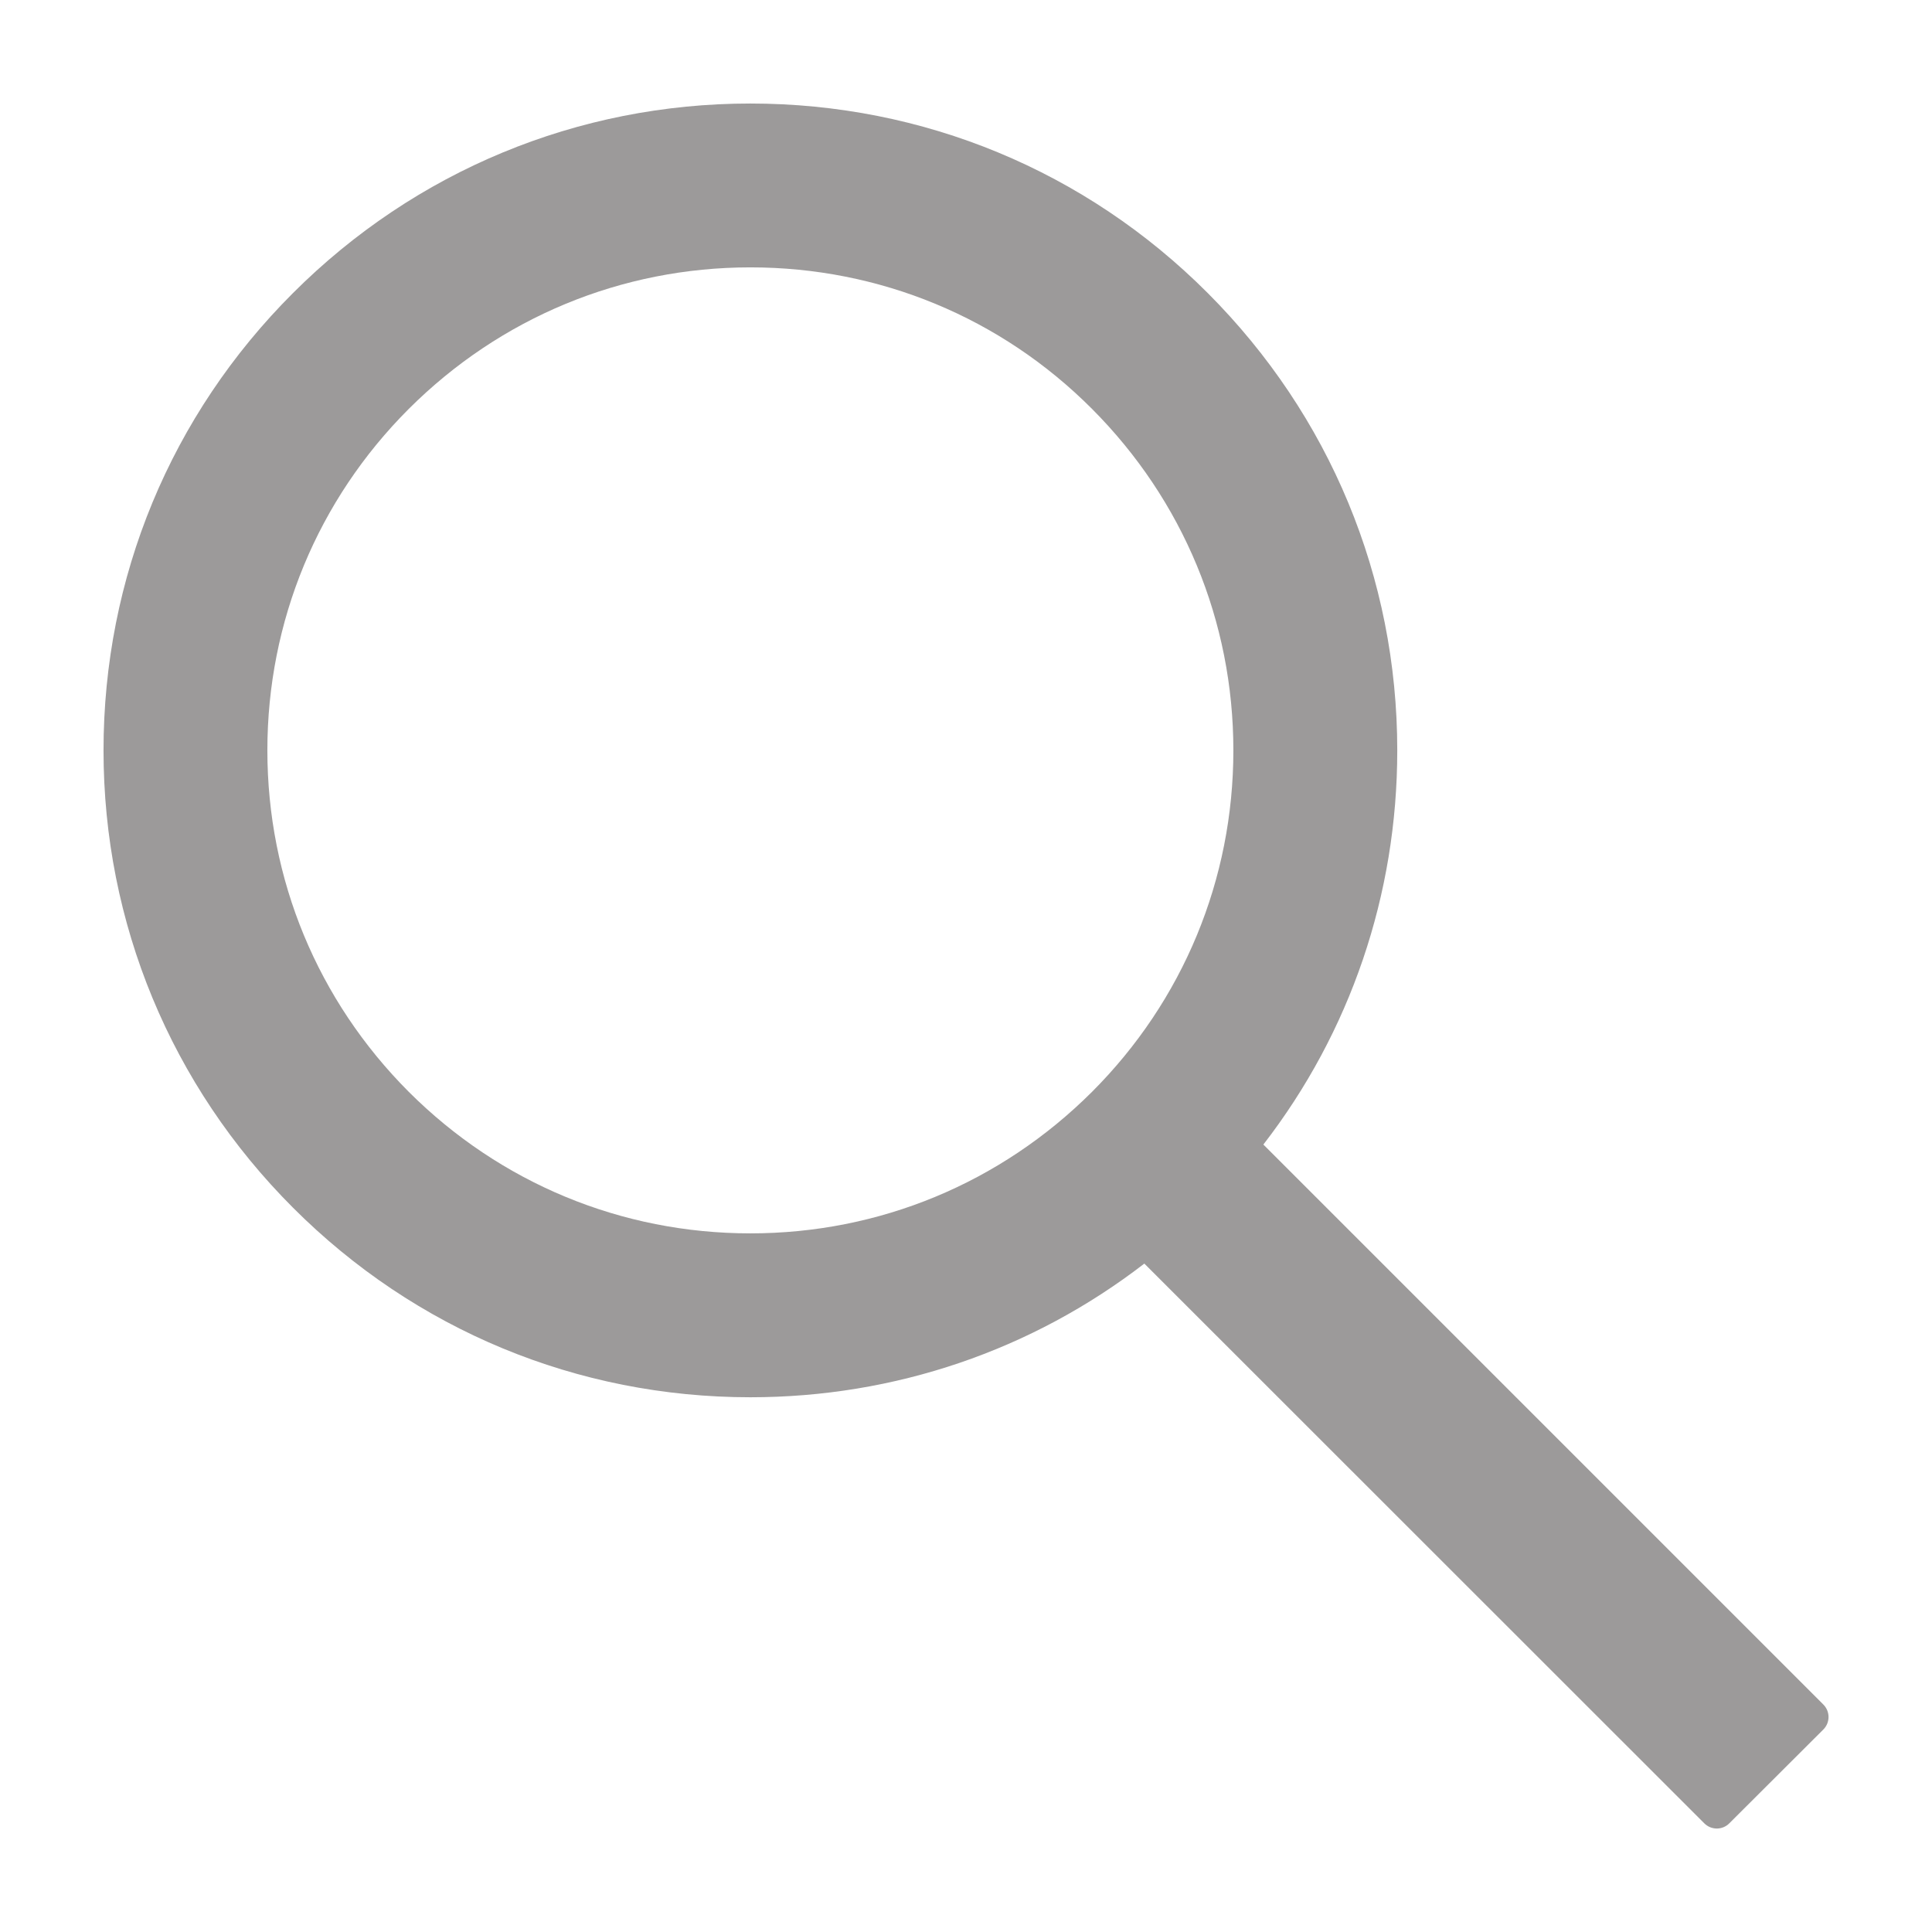
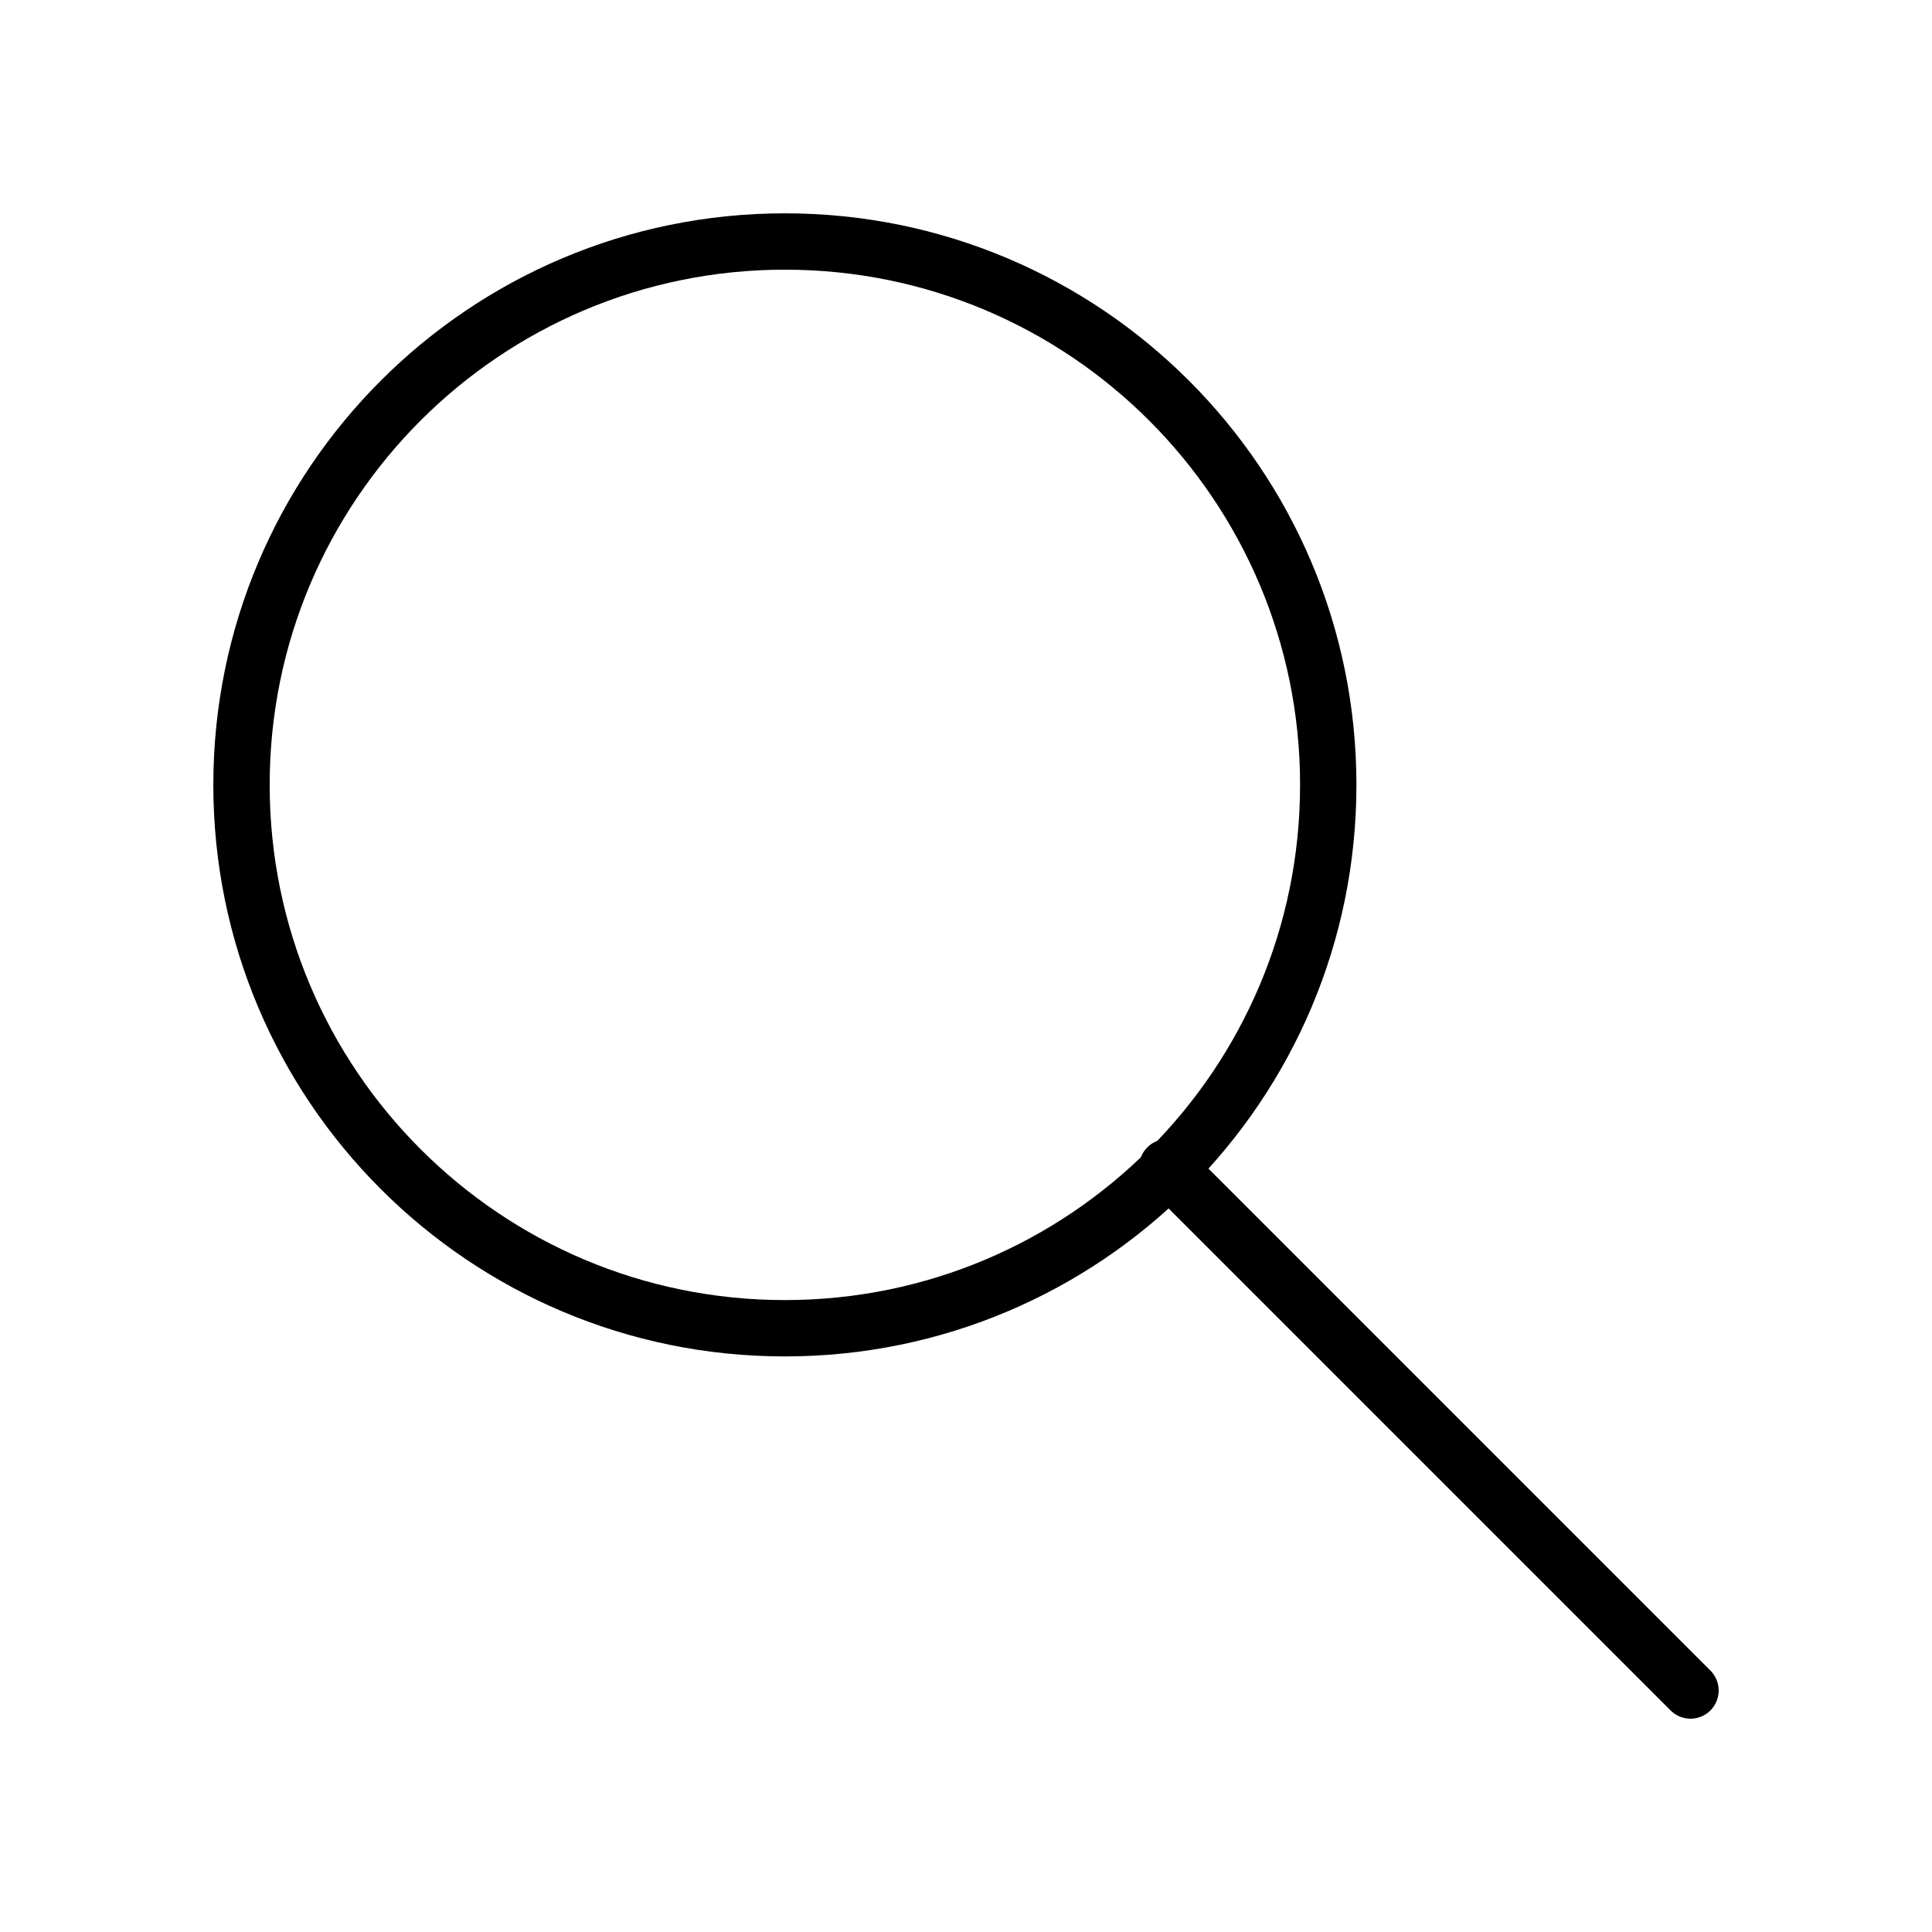
- <svg xmlns="http://www.w3.org/2000/svg" width="36" height="36" viewBox="0 0 36 36" fill="none">
-   <path d="M33.975 31.761L23.541 21.327C25.16 19.233 26.036 16.674 26.036 13.982C26.036 10.76 24.778 7.738 22.504 5.46C20.23 3.182 17.201 1.929 13.982 1.929C10.764 1.929 7.735 3.186 5.46 5.46C3.182 7.734 1.929 10.76 1.929 13.982C1.929 17.2 3.186 20.23 5.46 22.504C7.735 24.782 10.76 26.036 13.982 26.036C16.674 26.036 19.23 25.16 21.323 23.545L31.757 33.975C31.788 34.006 31.824 34.03 31.864 34.047C31.904 34.063 31.947 34.072 31.99 34.072C32.034 34.072 32.077 34.063 32.116 34.047C32.156 34.03 32.193 34.006 32.223 33.975L33.975 32.227C34.006 32.197 34.03 32.16 34.047 32.12C34.063 32.08 34.072 32.038 34.072 31.994C34.072 31.951 34.063 31.908 34.047 31.868C34.03 31.828 34.006 31.792 33.975 31.761V31.761ZM20.347 20.346C18.643 22.046 16.385 22.982 13.982 22.982C11.58 22.982 9.322 22.046 7.618 20.346C5.918 18.643 4.982 16.385 4.982 13.982C4.982 11.579 5.918 9.317 7.618 7.618C9.322 5.918 11.58 4.982 13.982 4.982C16.385 4.982 18.647 5.914 20.347 7.618C22.046 9.321 22.982 11.579 22.982 13.982C22.982 16.385 22.046 18.647 20.347 20.346Z" fill="#9C9A9A" />
+ <svg xmlns="http://www.w3.org/2000/svg" width="48" height="48" viewBox="0 0 48 48" fill="none">
+   <path d="M19.5 33C26.956 33 33 26.956 33 19.5C33 12.044 26.956 6 19.5 6C12.044 6 6 12.044 6 19.5C6 26.956 12.044 33 19.5 33Z" stroke="black" stroke-width="1.4" stroke-linecap="round" stroke-linejoin="round" />
+   <path d="M29 29L42 42" stroke="black" stroke-width="1.4" stroke-linecap="round" stroke-linejoin="round" />
</svg>
